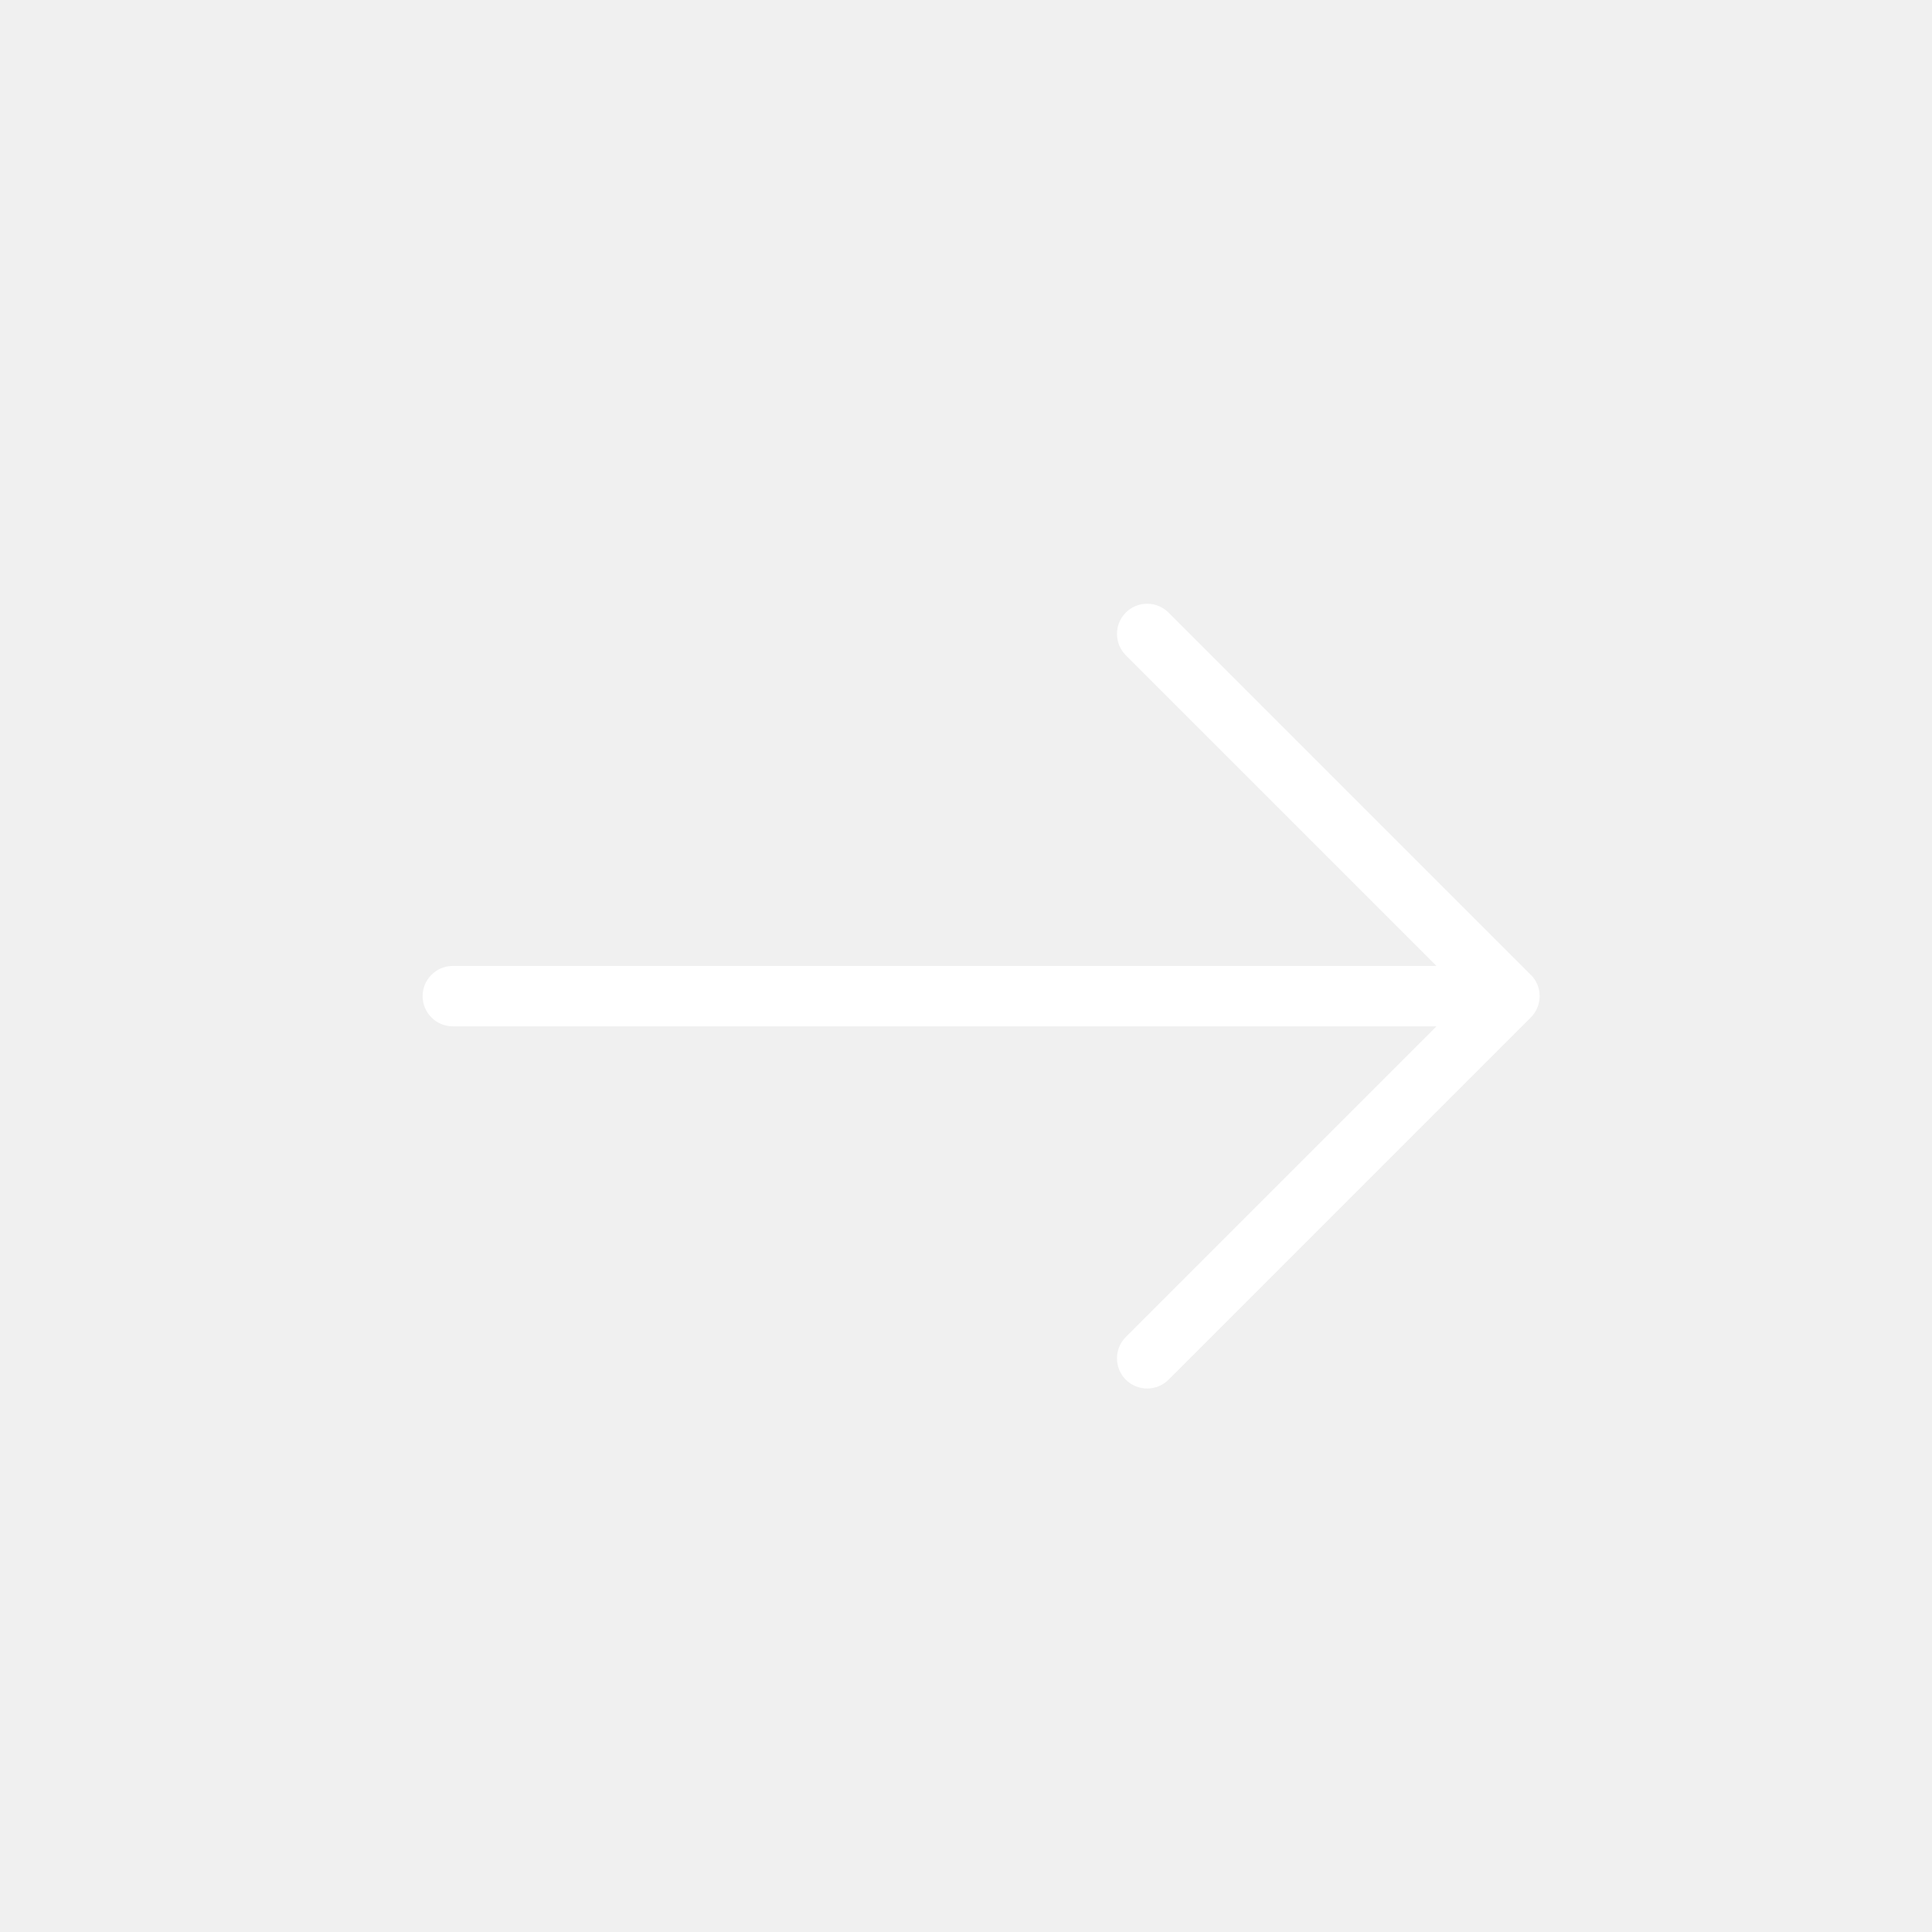
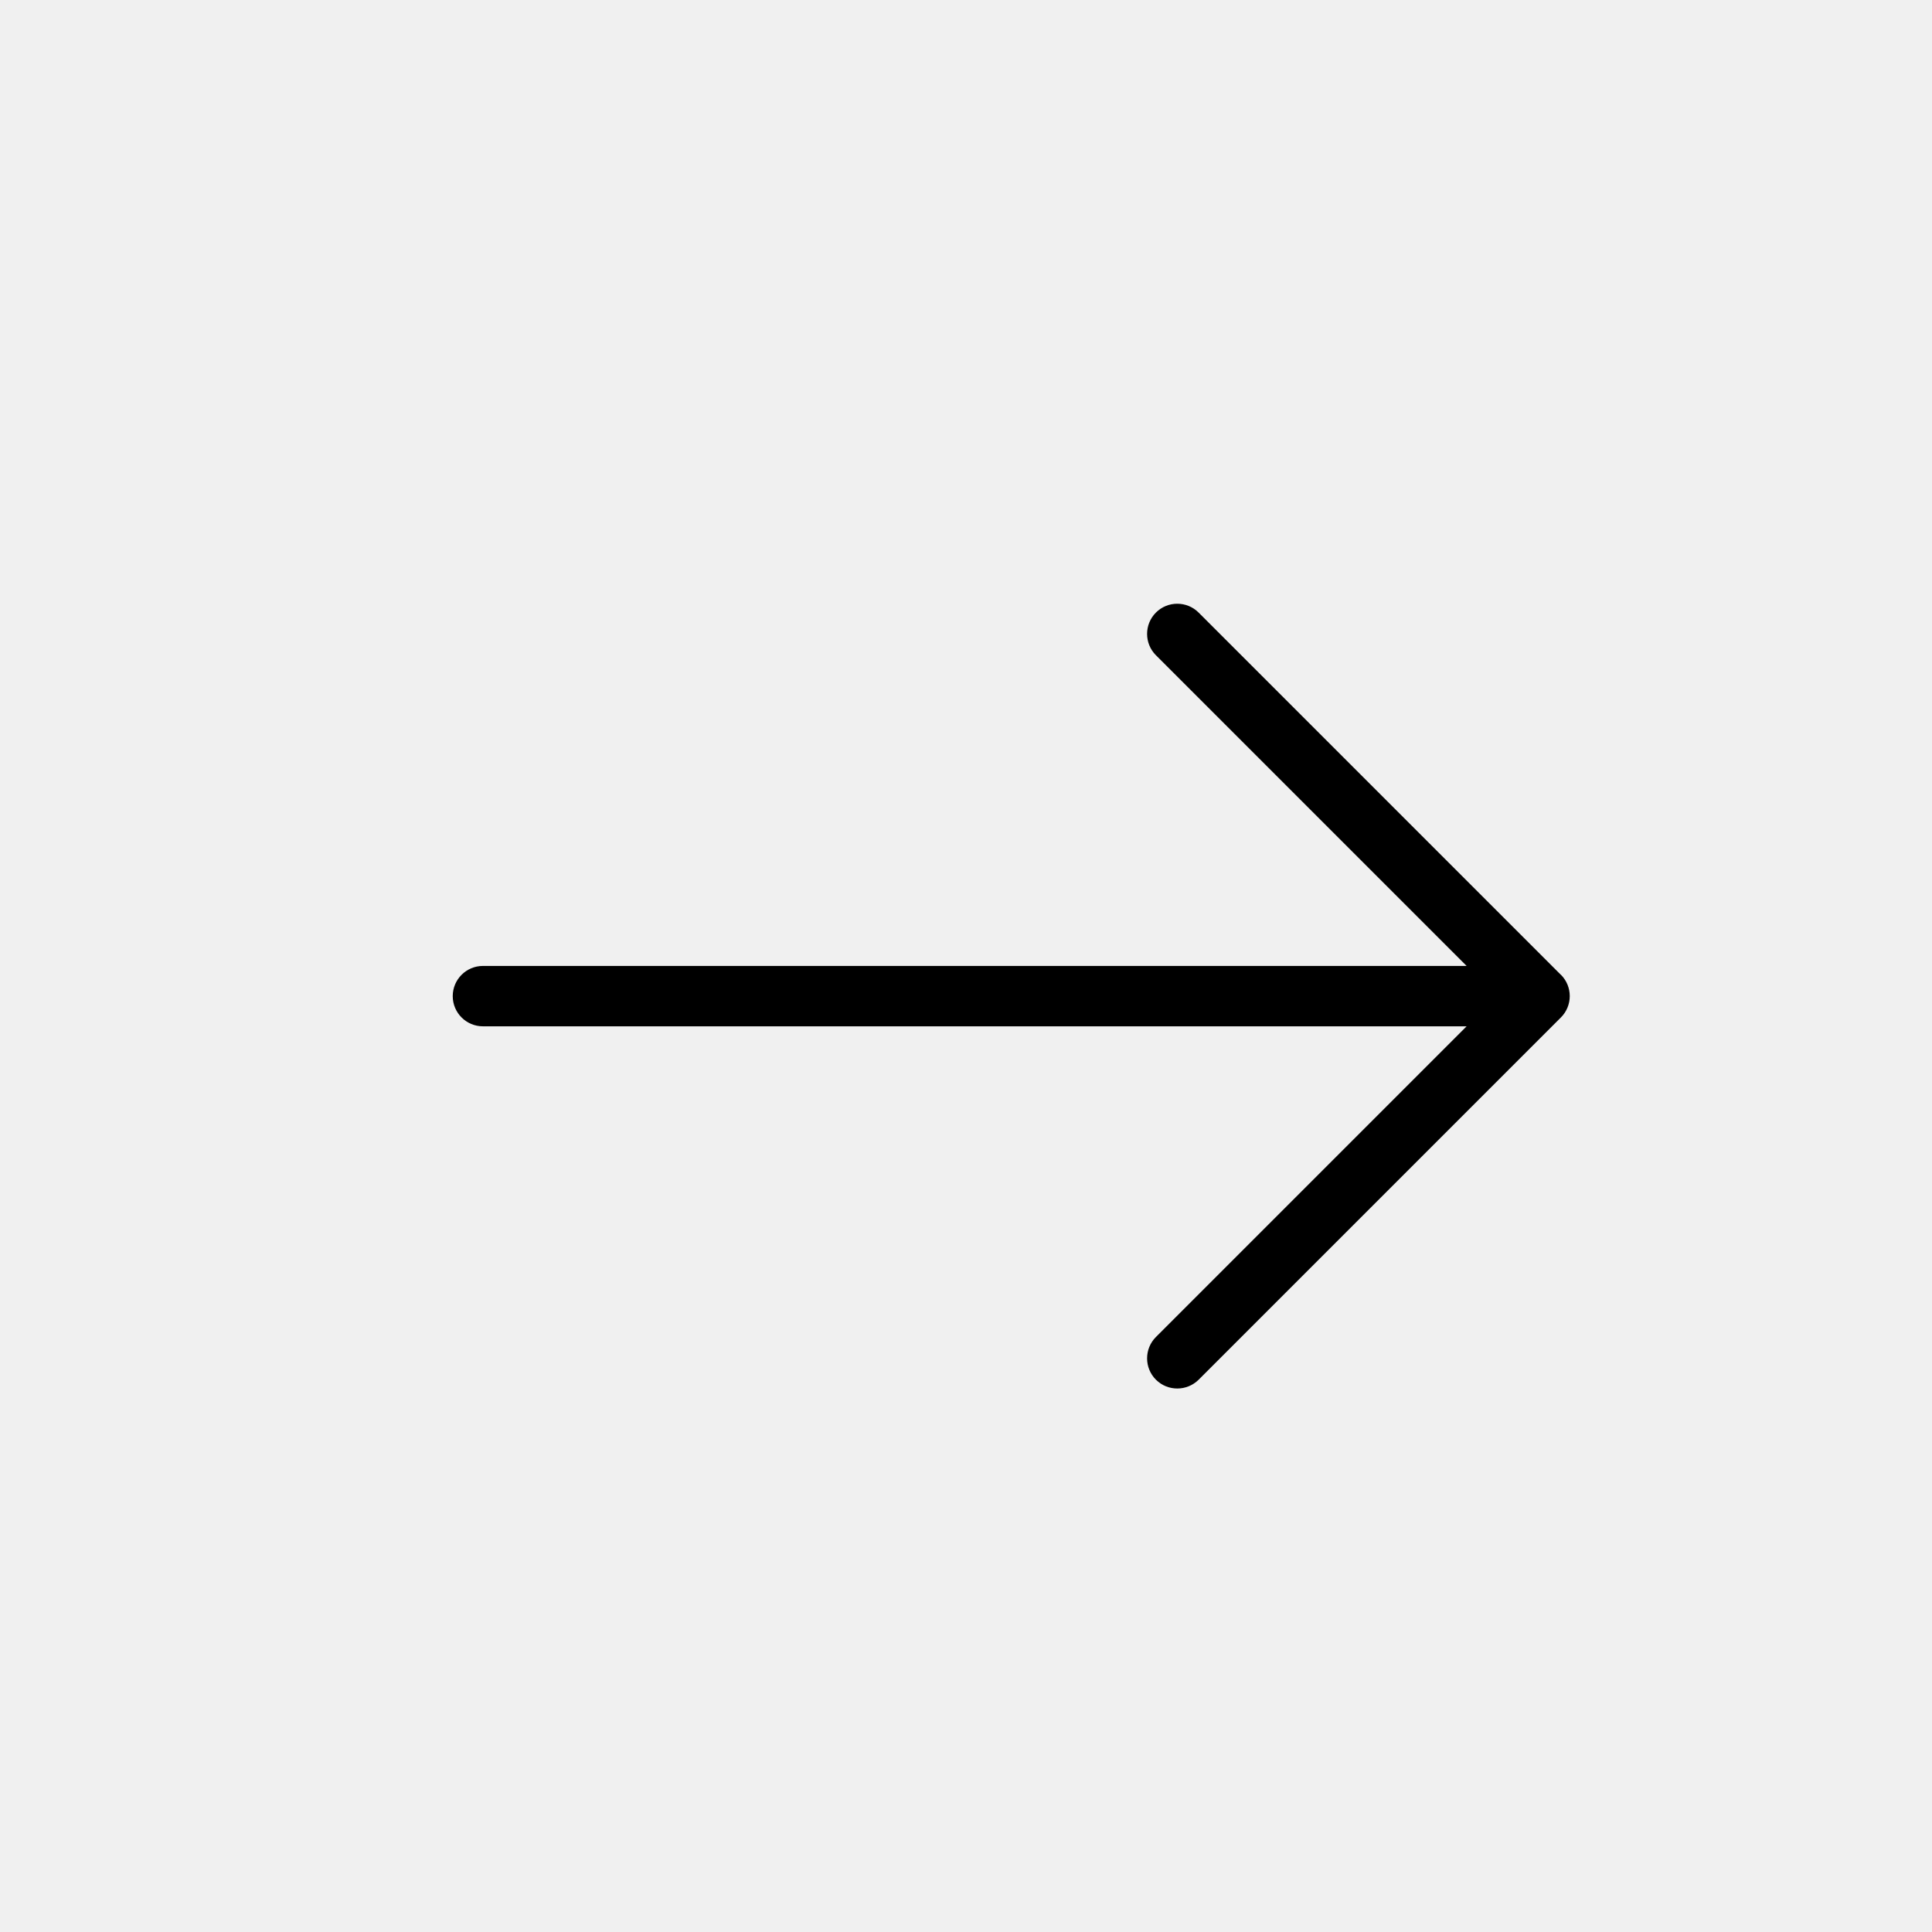
<svg xmlns="http://www.w3.org/2000/svg" width="32px" height="32px" viewBox="0 0 32 32" version="1.1">
-   <g id="arrow-right" stroke="none" stroke-width="1" fill="none" fill-rule="evenodd">
-     <path d="M25.354,16.146 L19.354,10.146 C19.159,9.951 18.842,9.951 18.647,10.146 C18.452,10.341 18.452,10.658 18.647,10.853 L23.793,15.999 L7.5,15.999 C7.224,15.999 7,16.223 7,16.499 C7,16.775 7.224,16.999 7.5,16.999 L23.793,16.999 L18.647,22.145 C18.452,22.34 18.452,22.657 18.647,22.852 C18.745,22.95 18.873,22.998 19.001,22.998 C19.129,22.998 19.257,22.949 19.355,22.852 L25.355,16.852 C25.55,16.657 25.55,16.34 25.355,16.145 L25.354,16.146 Z" id="Path" fill="#FFFFFF" />
+   <g id="Custom-Preset" stroke="none" stroke-width="1" fill="none" fill-rule="evenodd">
+     <g id="arrow-right" transform="translate(16.5, 16.5) scale(-1, 1) translate(-16.5, -16.5) translate(7, 10)" fill="#000000" fill-rule="nonzero">
+       <path d="M18.354,6.146 L12.354,0.146 C12.159,-0.049 11.842,-0.049 11.647,0.146 C11.452,0.341 11.452,0.658 11.647,0.853 L16.793,5.999 L0.5,5.999 C0.224,5.999 0,6.223 0,6.499 C0,6.775 0.224,6.999 0.5,6.999 L16.793,6.999 L11.647,12.145 C11.452,12.34 11.452,12.657 11.647,12.852 C11.745,12.95 11.873,12.998 12.001,12.998 C12.129,12.998 12.257,12.949 12.355,12.852 L18.355,6.852 C18.55,6.657 18.55,6.34 18.355,6.145 L18.354,6.146 Z" id="Path" transform="translate(9.250625, 6.499125) scale(-1, 1) translate(-9.250625, -6.499125) " />
+     </g>
  </g>
</svg>
